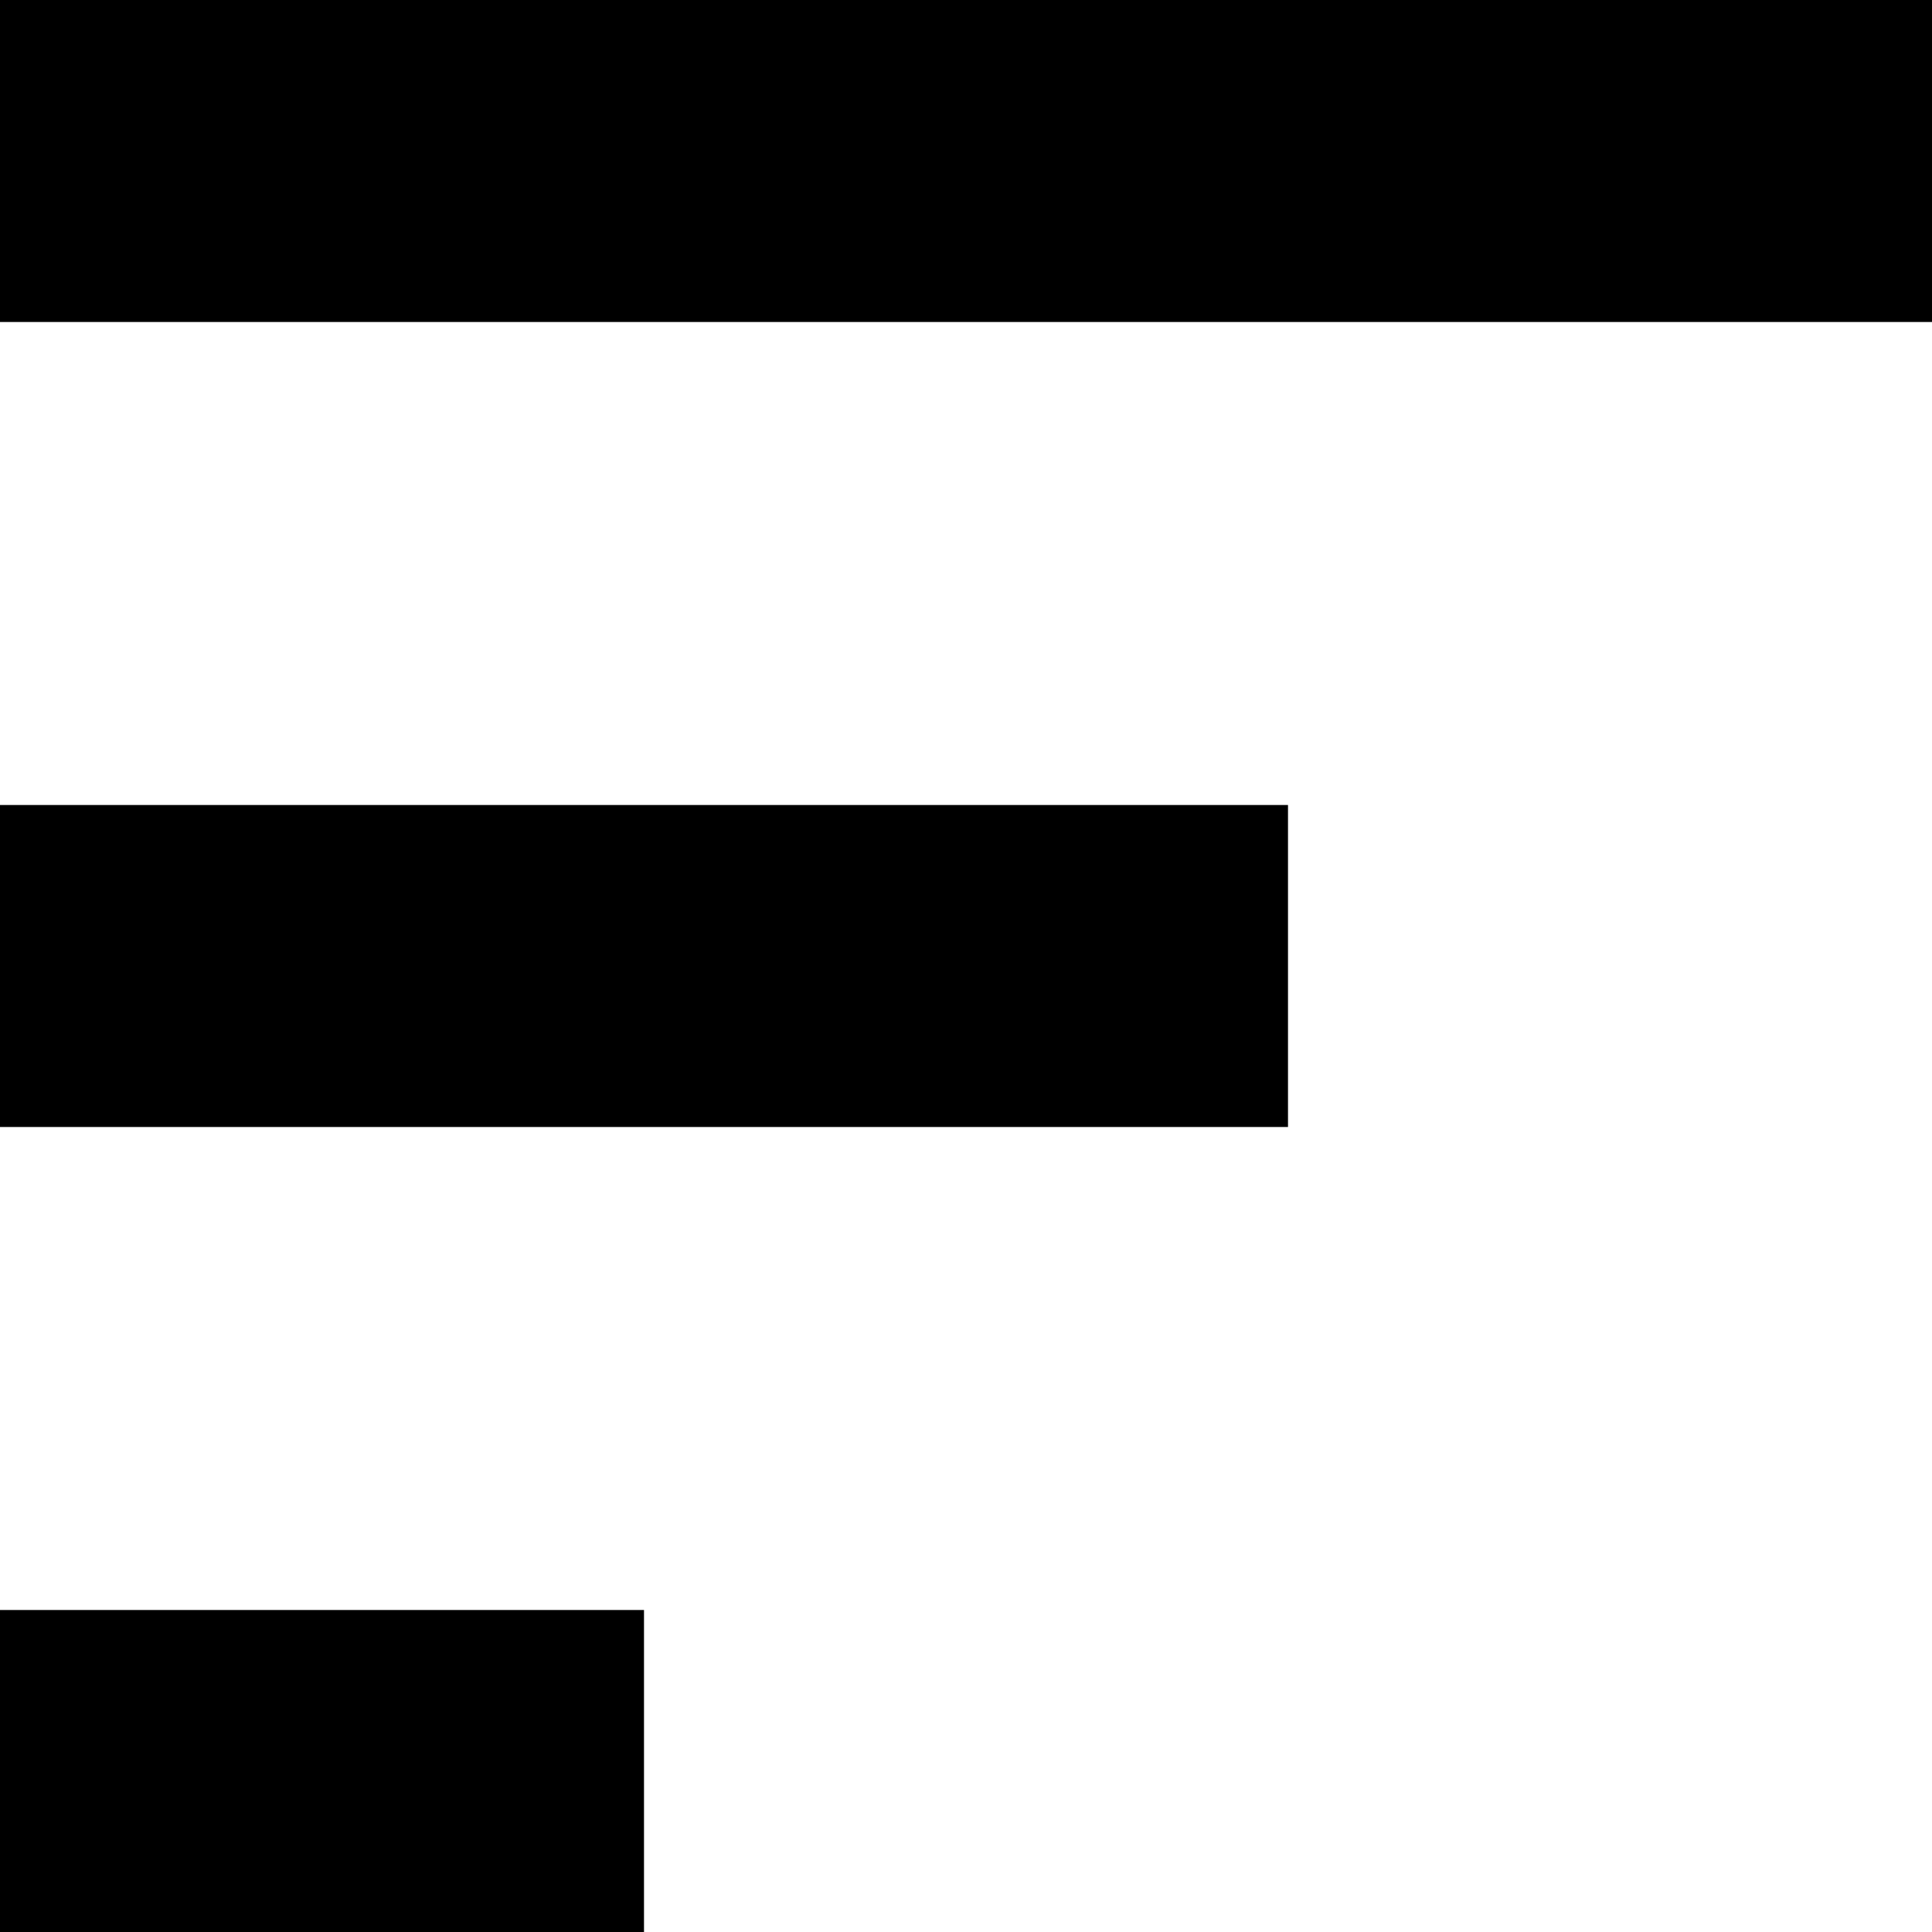
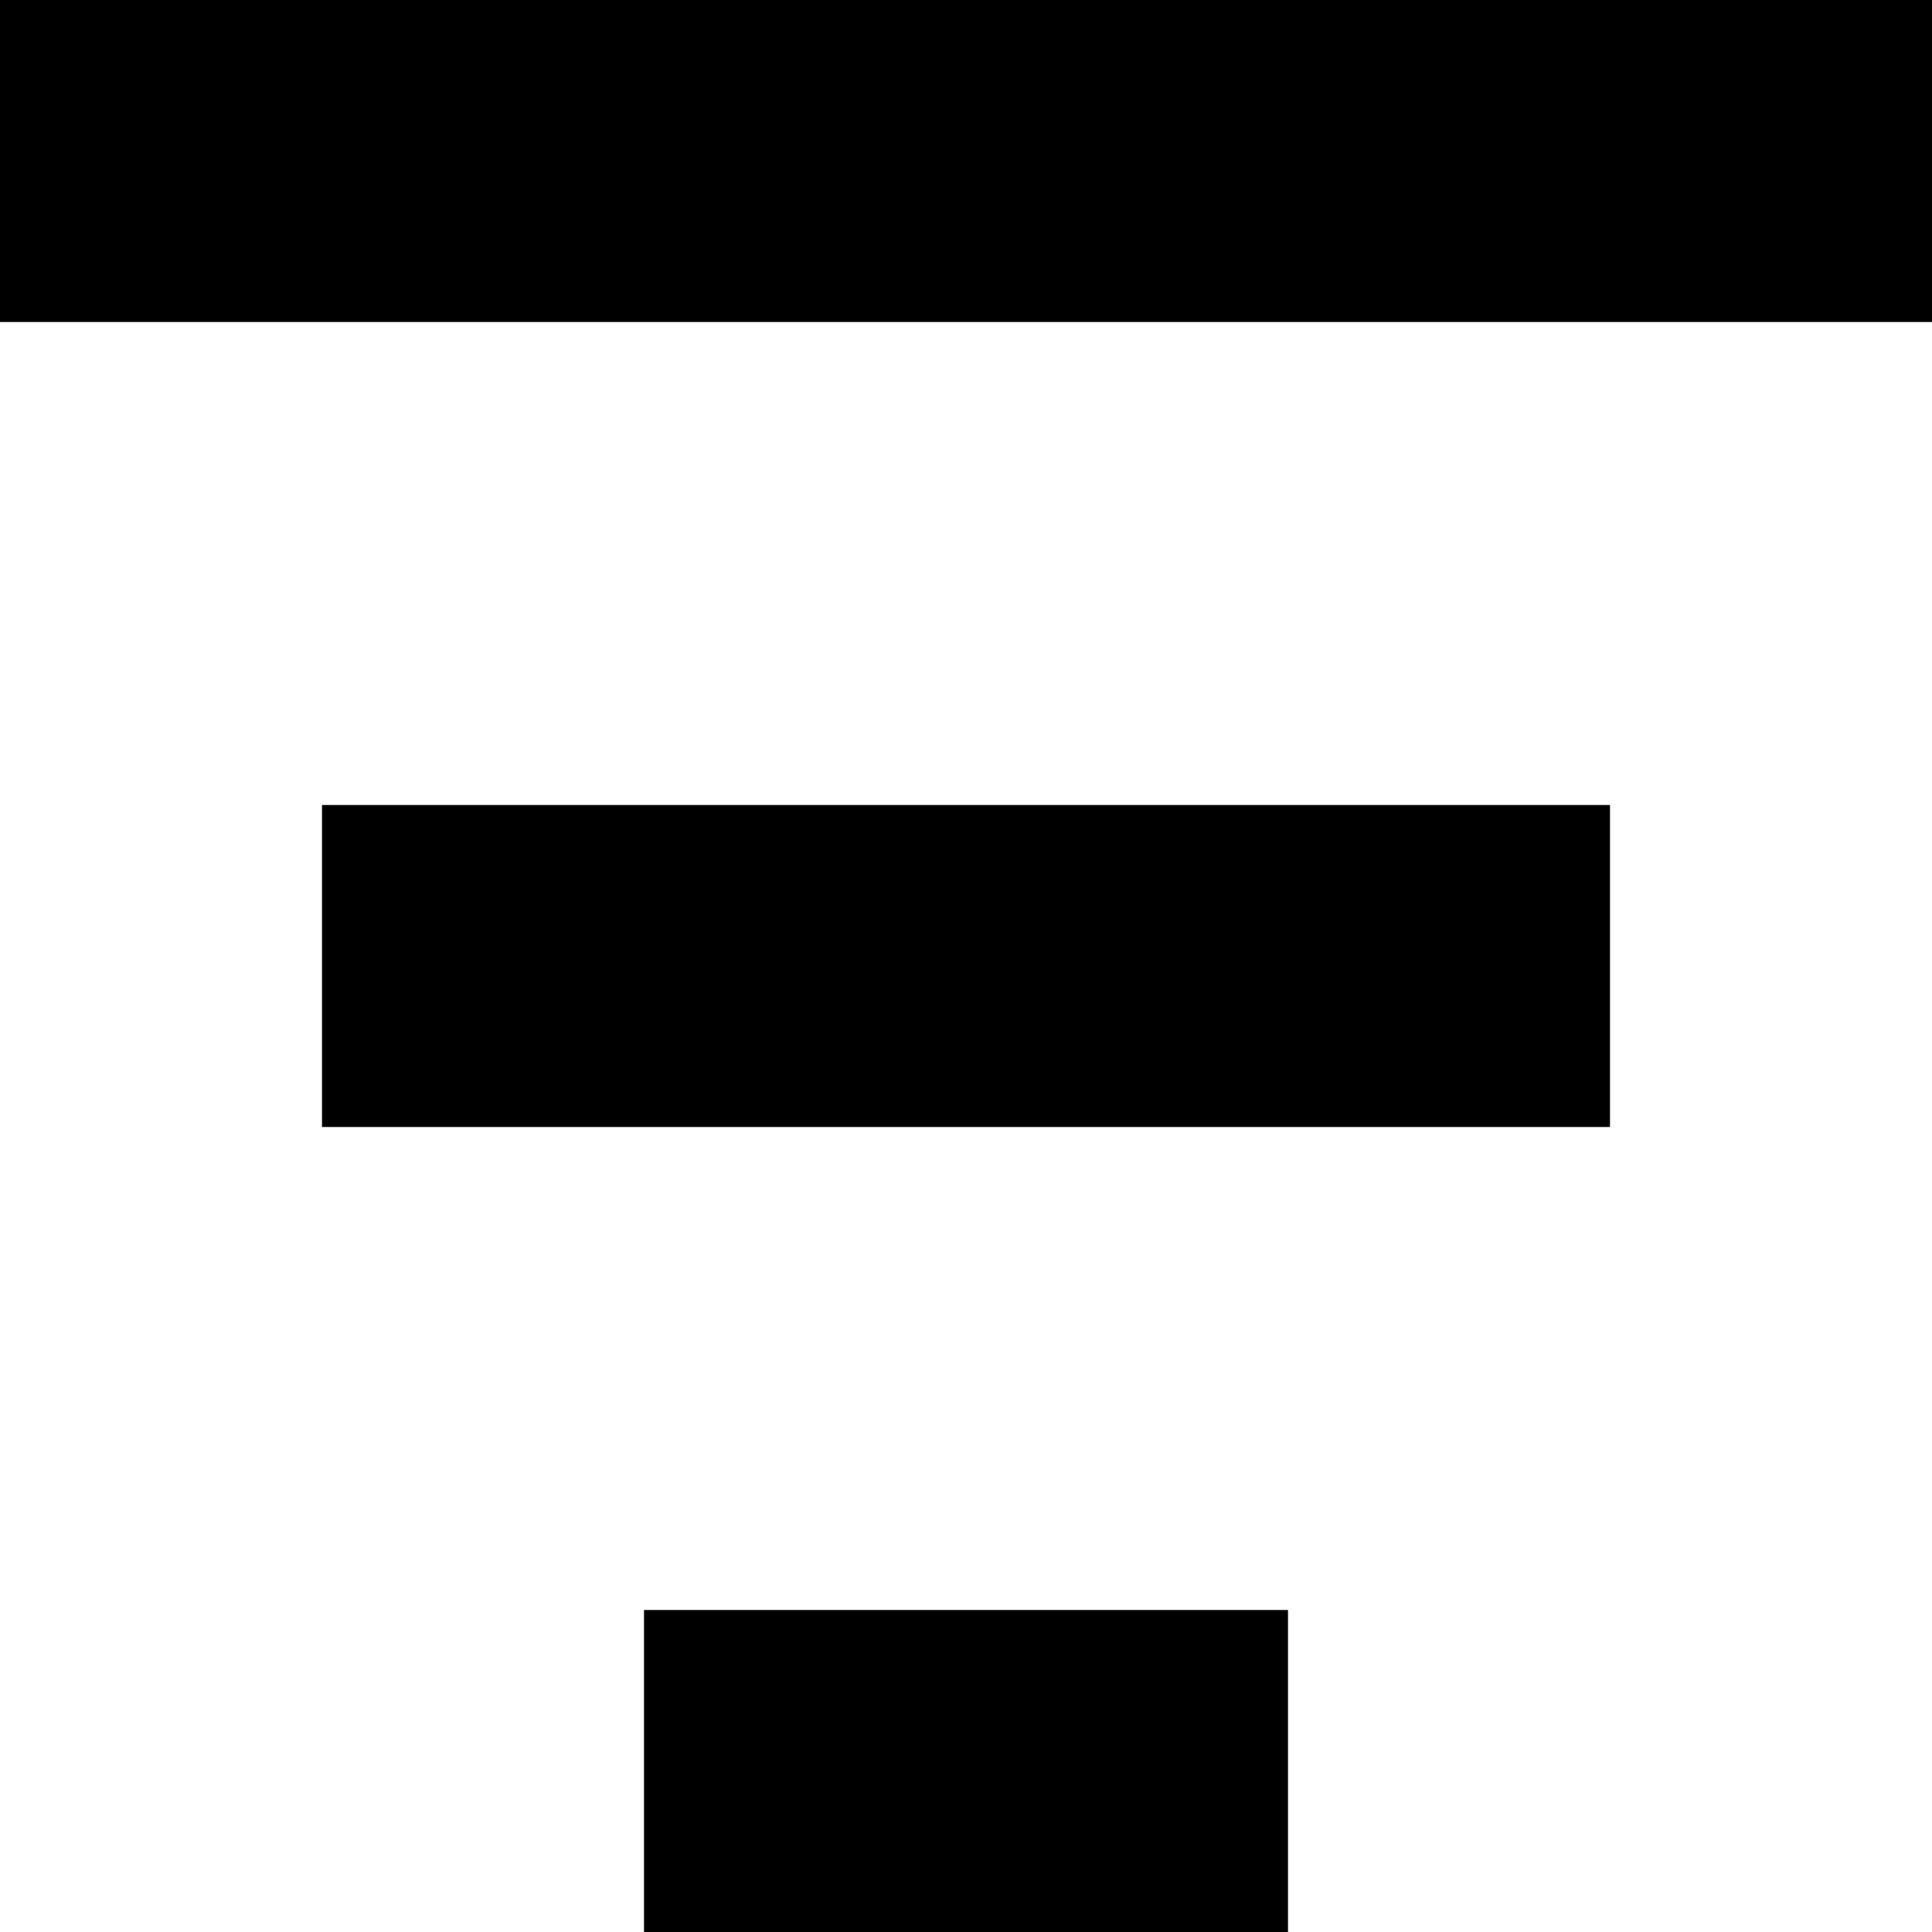
<svg xmlns="http://www.w3.org/2000/svg" width="100%" height="100%" viewBox="0 0 12 12" version="1.1" xml:space="preserve" style="fill-rule:evenodd;clip-rule:evenodd;stroke-linejoin:round;stroke-miterlimit:1.5;">
-   <g clip-path="url(#_clip1)">
-     <path id="line1" d="M0,1l12,0" style="fill:none;stroke:#000;stroke-width:2px;" />
-     <path id="line2" d="M0,6l8,0" style="fill:none;stroke:#000;stroke-width:2px;" />
-     <path id="line3" d="M0,11l4,0" style="fill:none;stroke:#000;stroke-width:2px;" />
-   </g>
+   <path d="M0,1l12,0" style="fill:none;stroke:#000;stroke-width:2px;" />
+   <path d="M2,6l8,0" style="fill:none;stroke:#000;stroke-width:2px;" />
+   <path d="M4,11l4,0" style="fill:none;stroke:#000;stroke-width:2px;" />
</svg>
